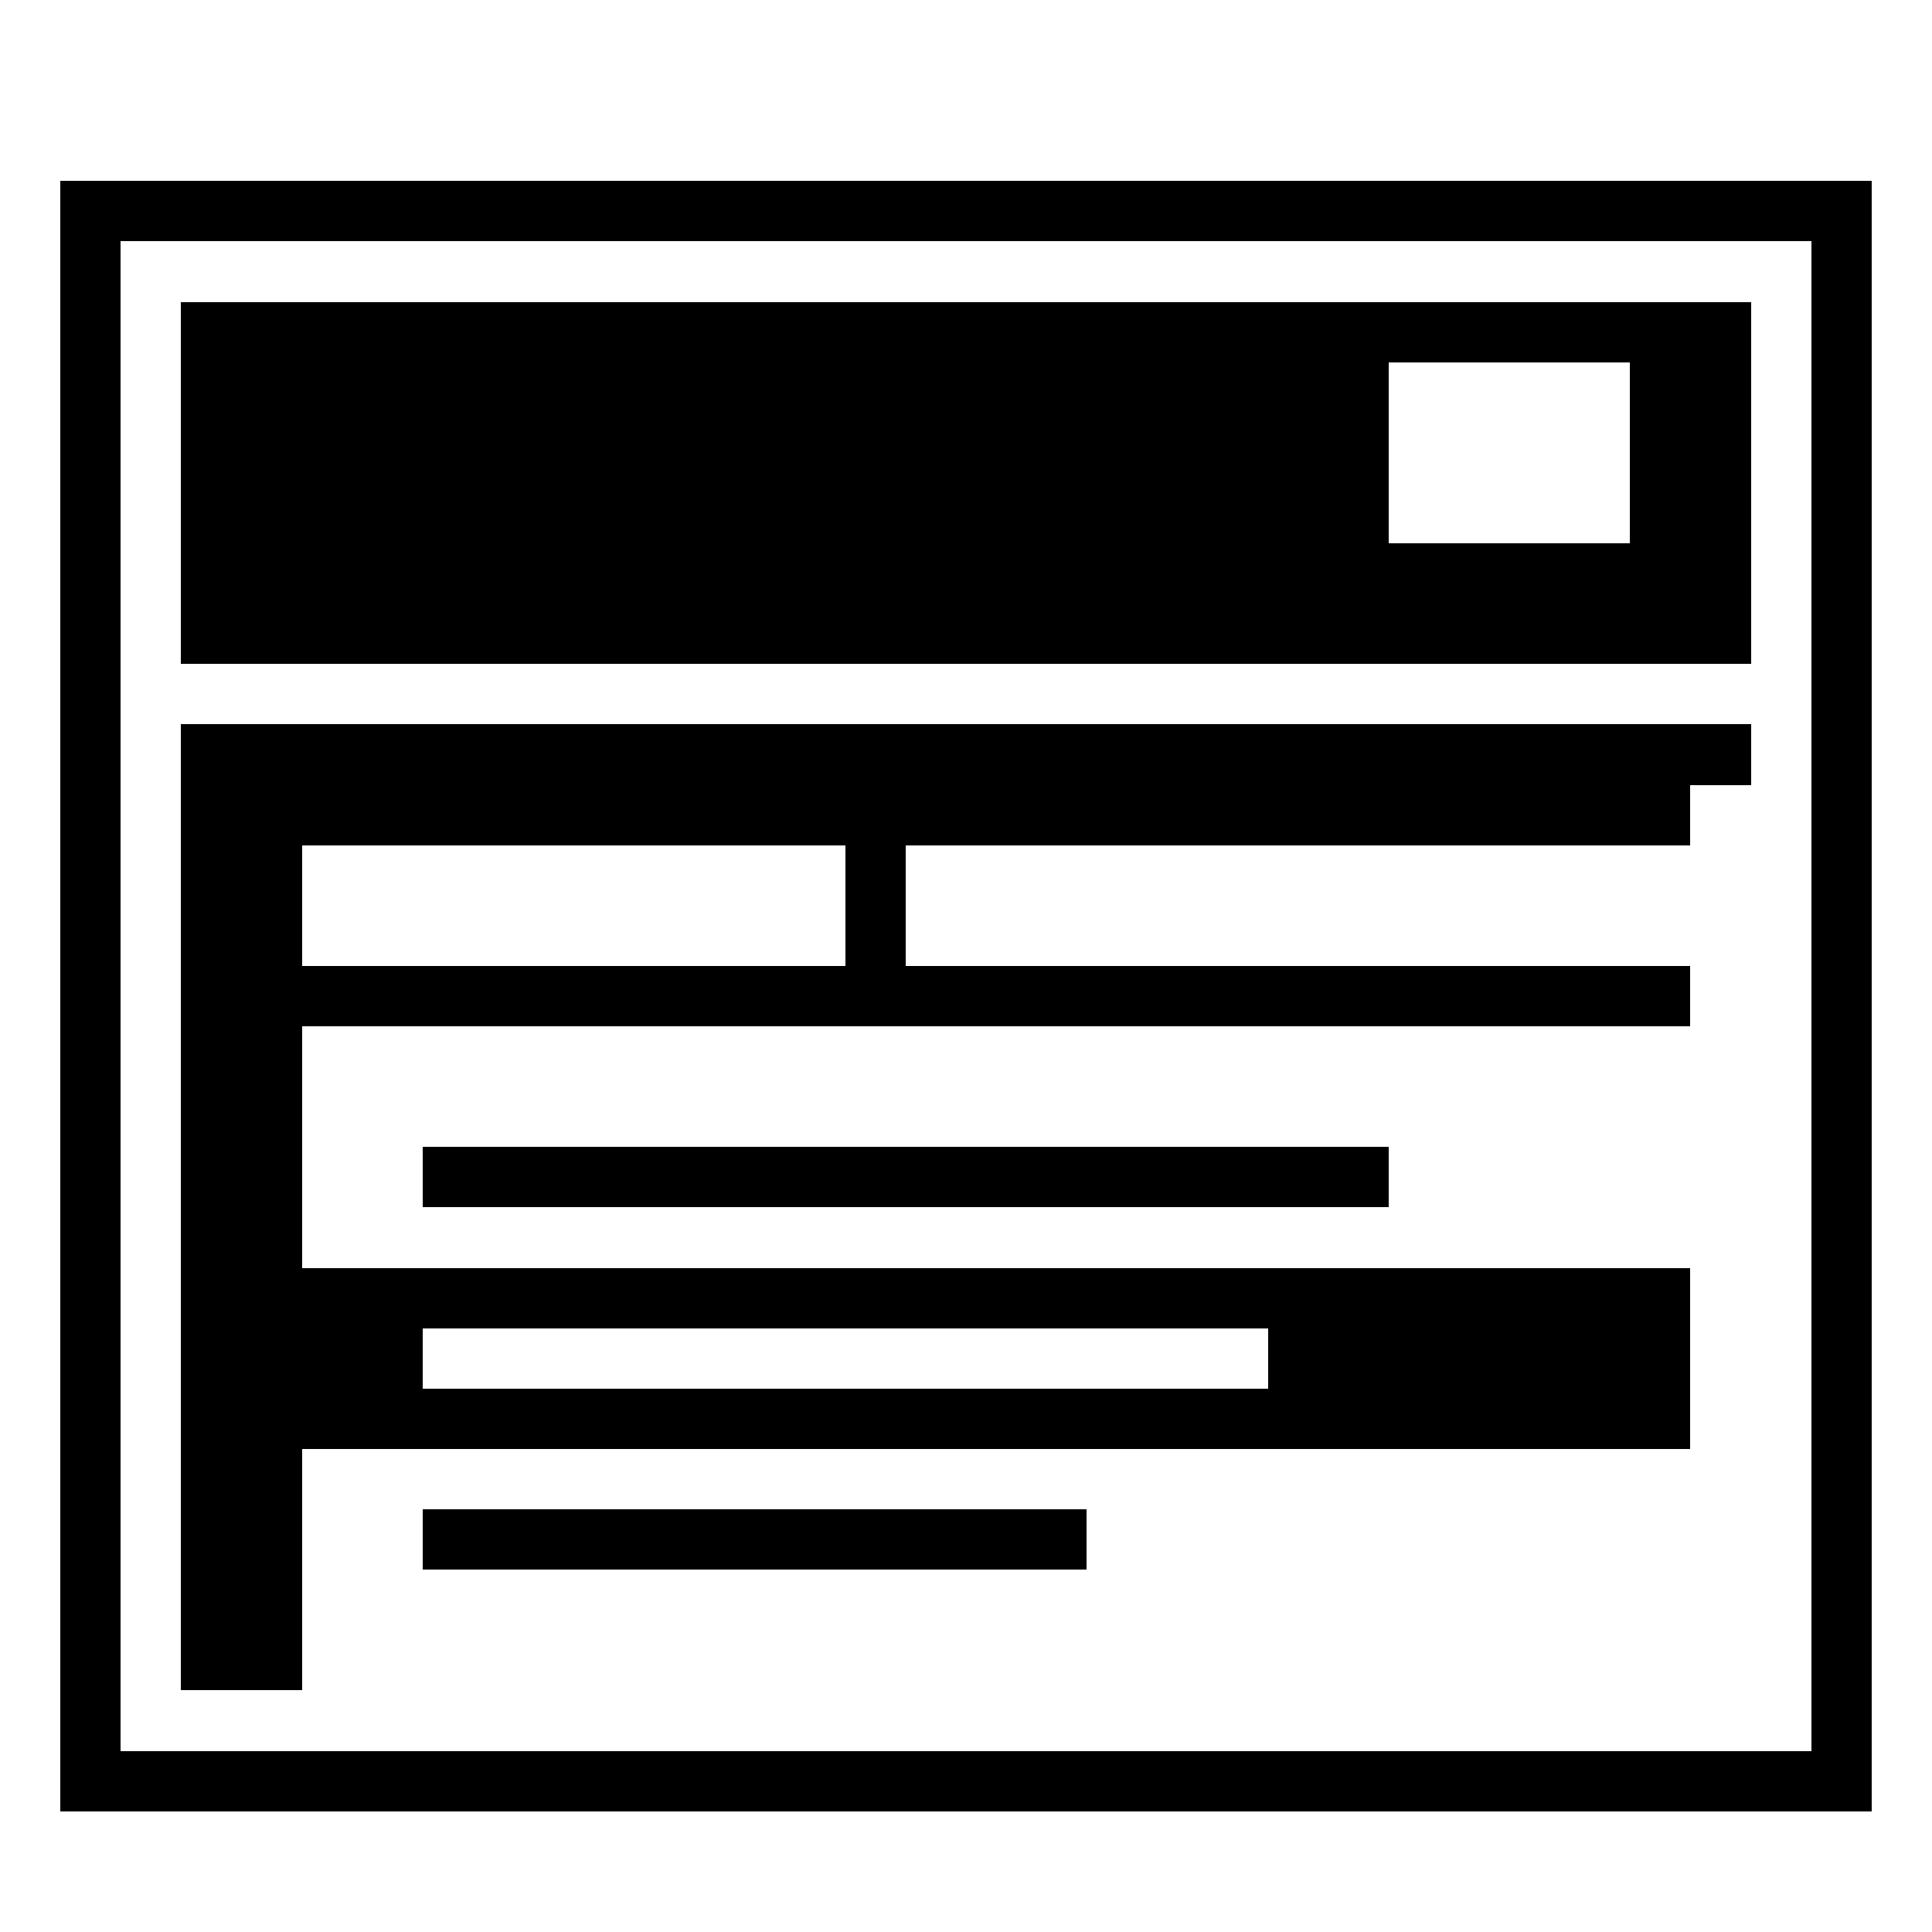
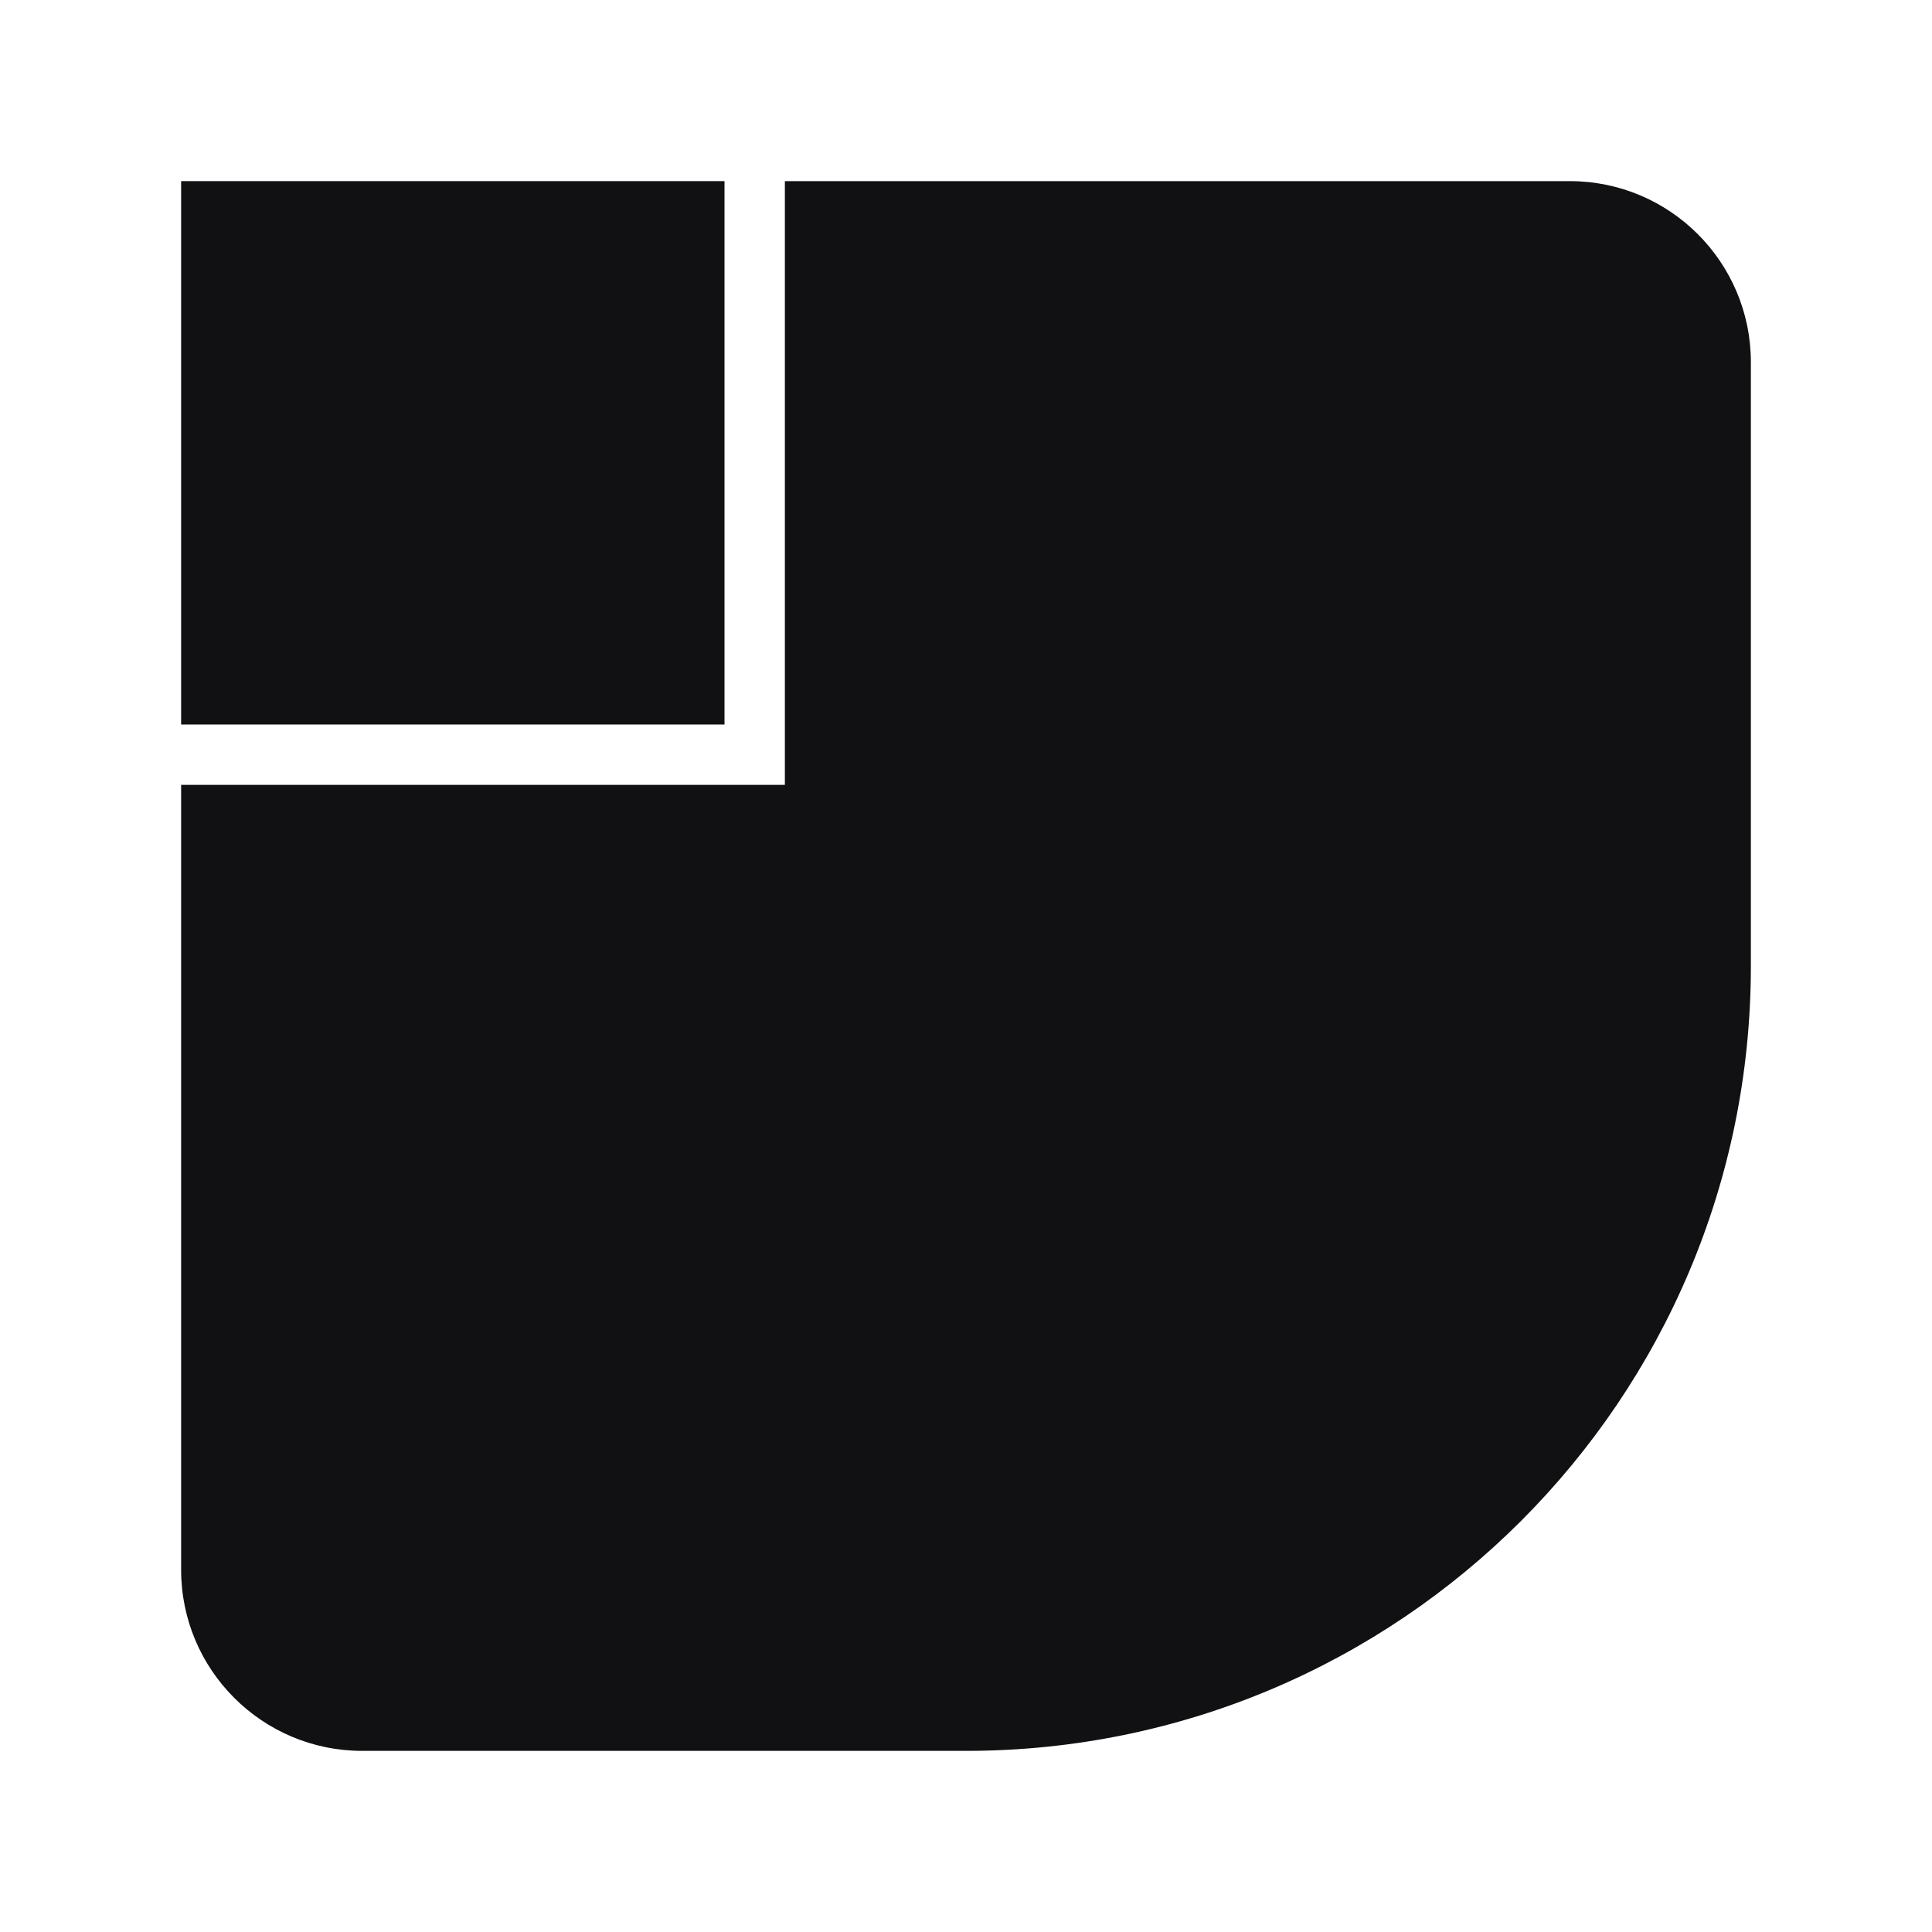
- <svg xmlns="http://www.w3.org/2000/svg" width="32" height="32" viewBox="0 0 32 32" shape-rendering="crispEdges" role="img" aria-label="rowkit">
-   <path fill="#000000" d="M1 3h30v1h-30zM1 4h1v1h-1zM30 4h1v1h-1zM1 5h1v1h-1zM3 5h26v1h-26zM30 5h1v1h-1zM1 6h1v1h-1zM3 6h20v1h-20zM27 6h2v1h-2zM30 6h1v1h-1zM1 7h1v1h-1zM3 7h20v1h-20zM27 7h2v1h-2zM30 7h1v1h-1zM1 8h1v1h-1zM3 8h20v1h-20zM27 8h2v1h-2zM30 8h1v1h-1zM1 9h1v1h-1zM3 9h26v1h-26zM30 9h1v1h-1zM1 10h1v1h-1zM3 10h26v1h-26zM30 10h1v1h-1zM1 11h1v1h-1zM30 11h1v1h-1zM1 12h1v1h-1zM3 12h26v1h-26zM30 12h1v1h-1zM1 13h1v1h-1zM3 13h25v1h-25zM30 13h1v1h-1zM1 14h1v1h-1zM3 14h2v1h-2zM14 14h1v1h-1zM30 14h1v1h-1zM1 15h1v1h-1zM3 15h2v1h-2zM14 15h1v1h-1zM30 15h1v1h-1zM1 16h1v1h-1zM3 16h25v1h-25zM30 16h1v1h-1zM1 17h1v1h-1zM3 17h2v1h-2zM30 17h1v1h-1zM1 18h1v1h-1zM3 18h2v1h-2zM30 18h1v1h-1zM1 19h1v1h-1zM3 19h2v1h-2zM7 19h16v1h-16zM30 19h1v1h-1zM1 20h1v1h-1zM3 20h2v1h-2zM30 20h1v1h-1zM1 21h1v1h-1zM3 21h25v1h-25zM30 21h1v1h-1zM1 22h1v1h-1zM3 22h4v1h-4zM21 22h7v1h-7zM30 22h1v1h-1zM1 23h1v1h-1zM3 23h25v1h-25zM30 23h1v1h-1zM1 24h1v1h-1zM3 24h2v1h-2zM30 24h1v1h-1zM1 25h1v1h-1zM3 25h2v1h-2zM7 25h11v1h-11zM30 25h1v1h-1zM1 26h1v1h-1zM3 26h2v1h-2zM30 26h1v1h-1zM1 27h1v1h-1zM3 27h2v1h-2zM30 27h1v1h-1zM1 28h1v1h-1zM30 28h1v1h-1zM1 29h30v1h-30z" />
+ <svg xmlns="http://www.w3.org/2000/svg" width="32" height="32" viewBox="0 0 32 32" fill="none">
+   <path d="M26 3C27.657 3 29 4.343 29 6V16C29 23.18 23.18 29 16 29H6C4.343 29 3 27.657 3 26V13H13V3H26Z" fill="#111114" />
+   <path d="M3 3H12V12H3V3Z" fill="#111114" />
</svg>
